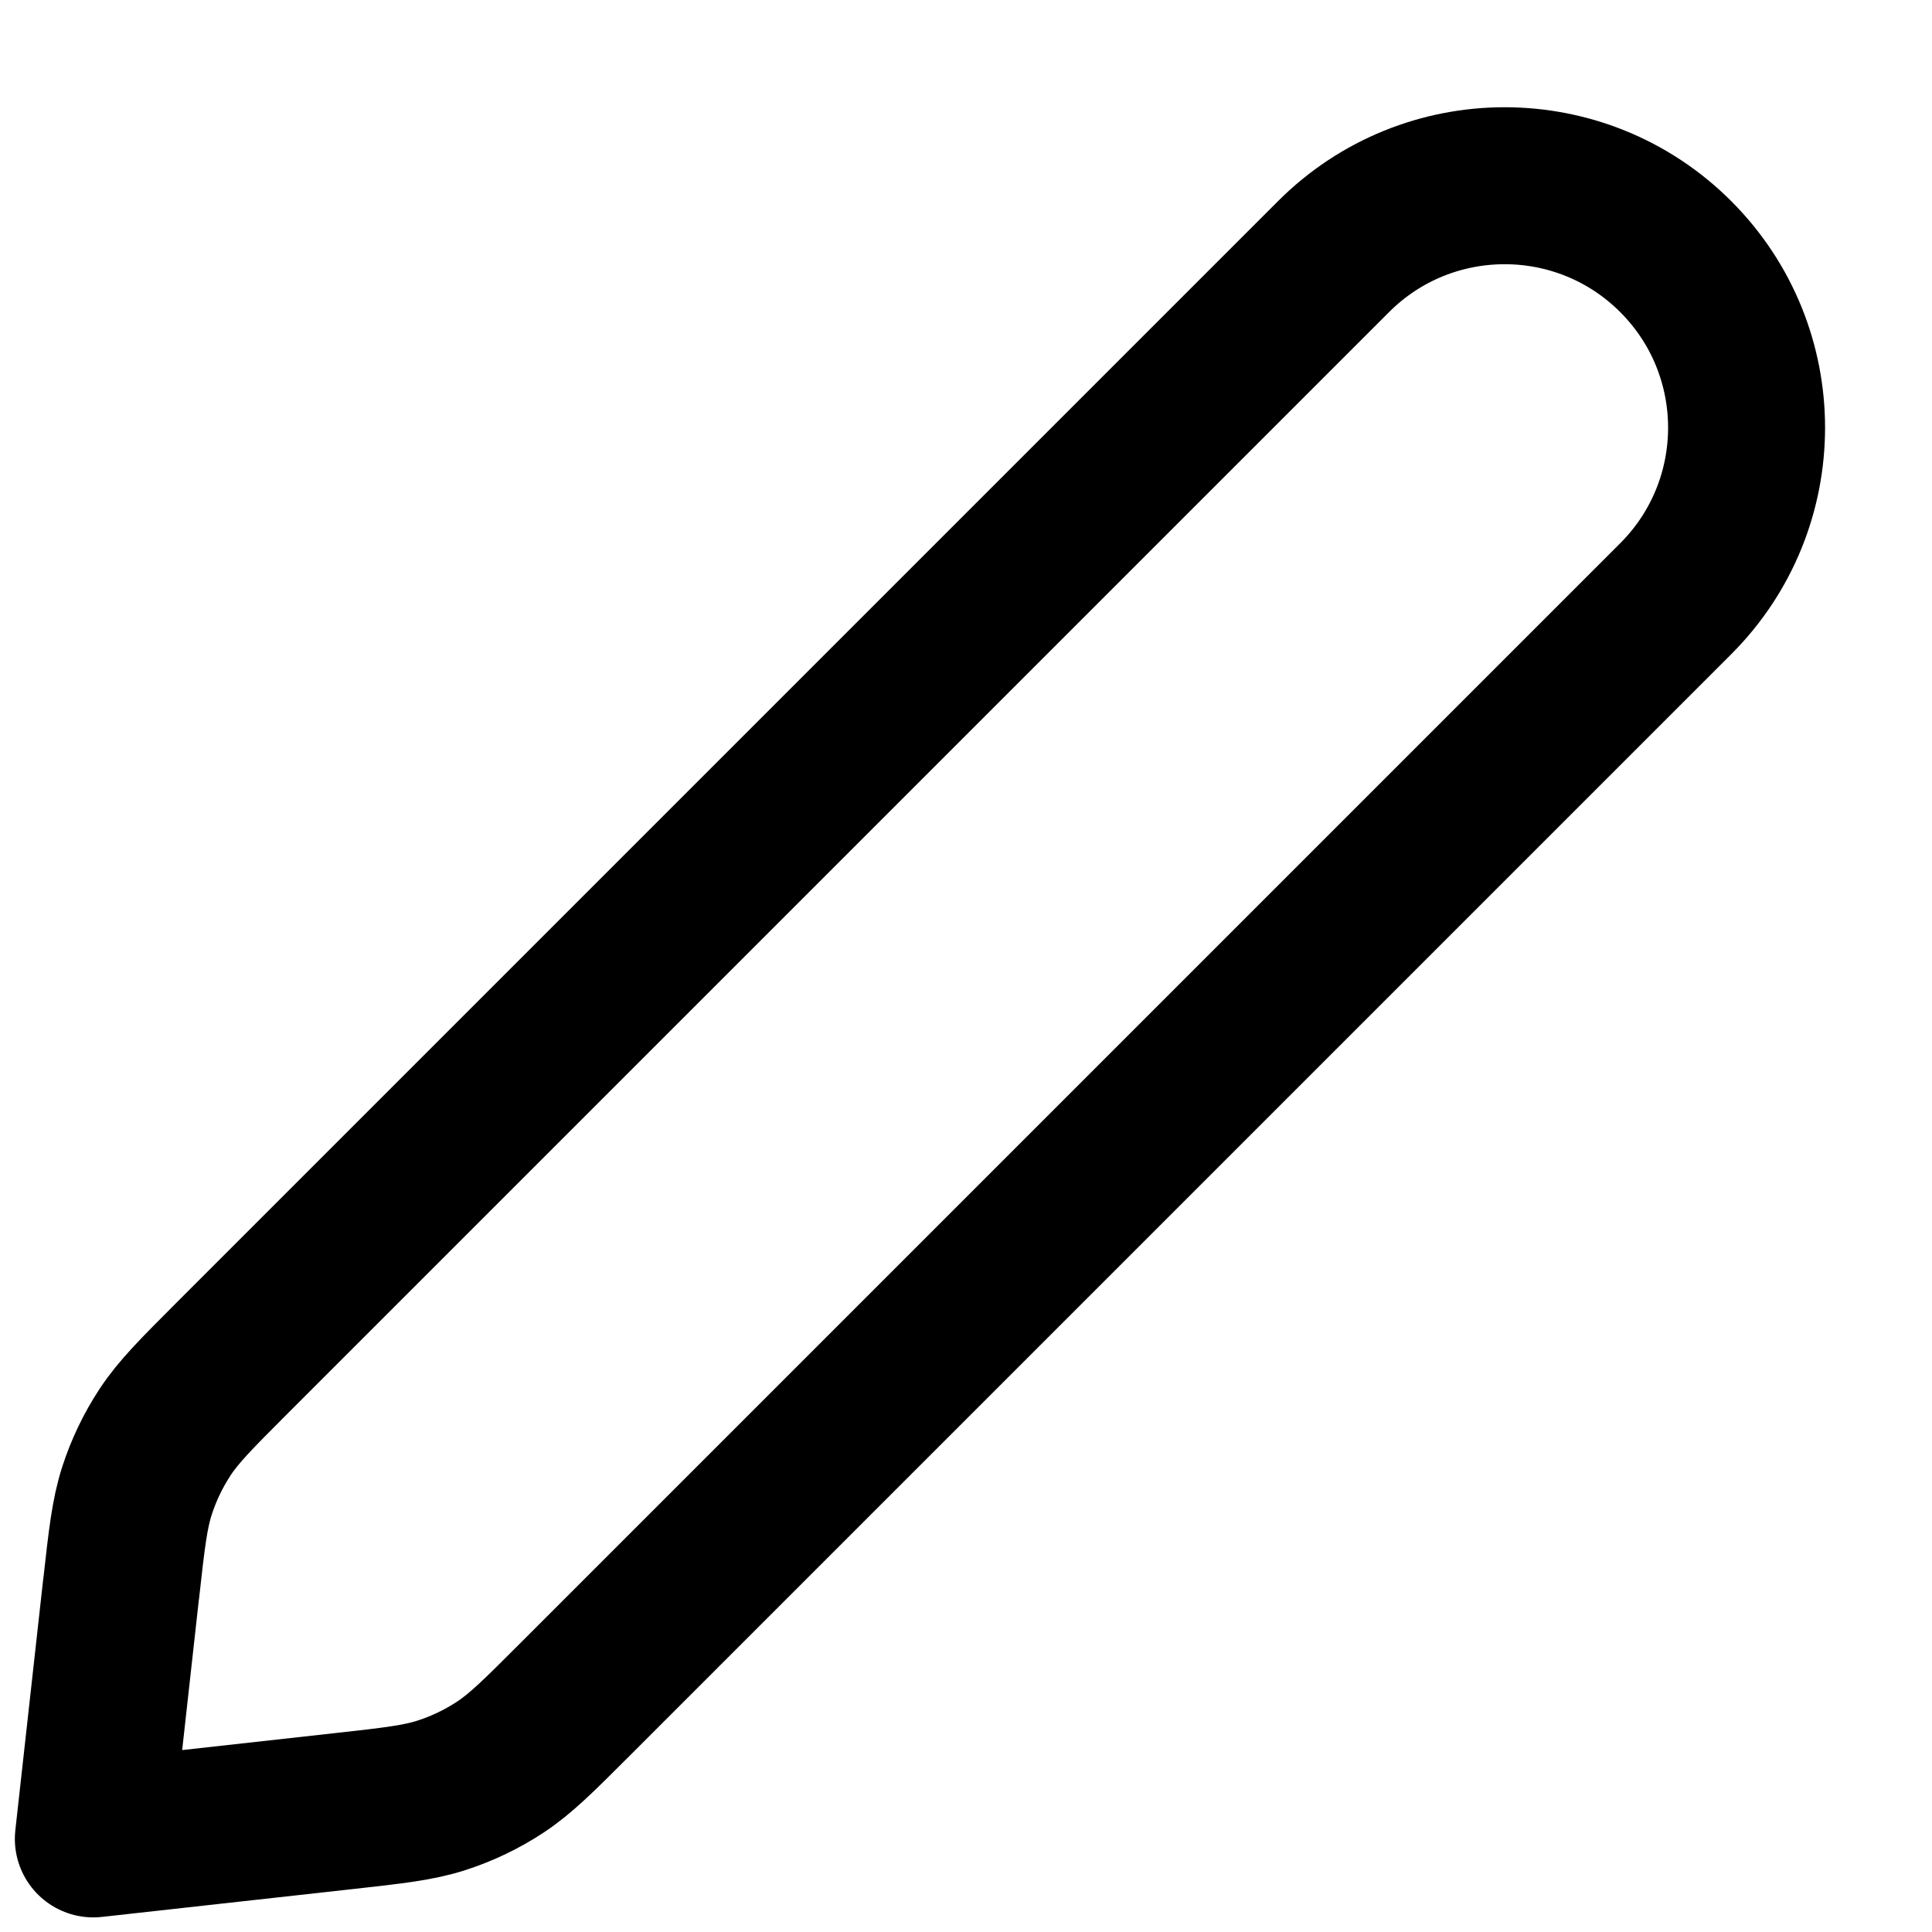
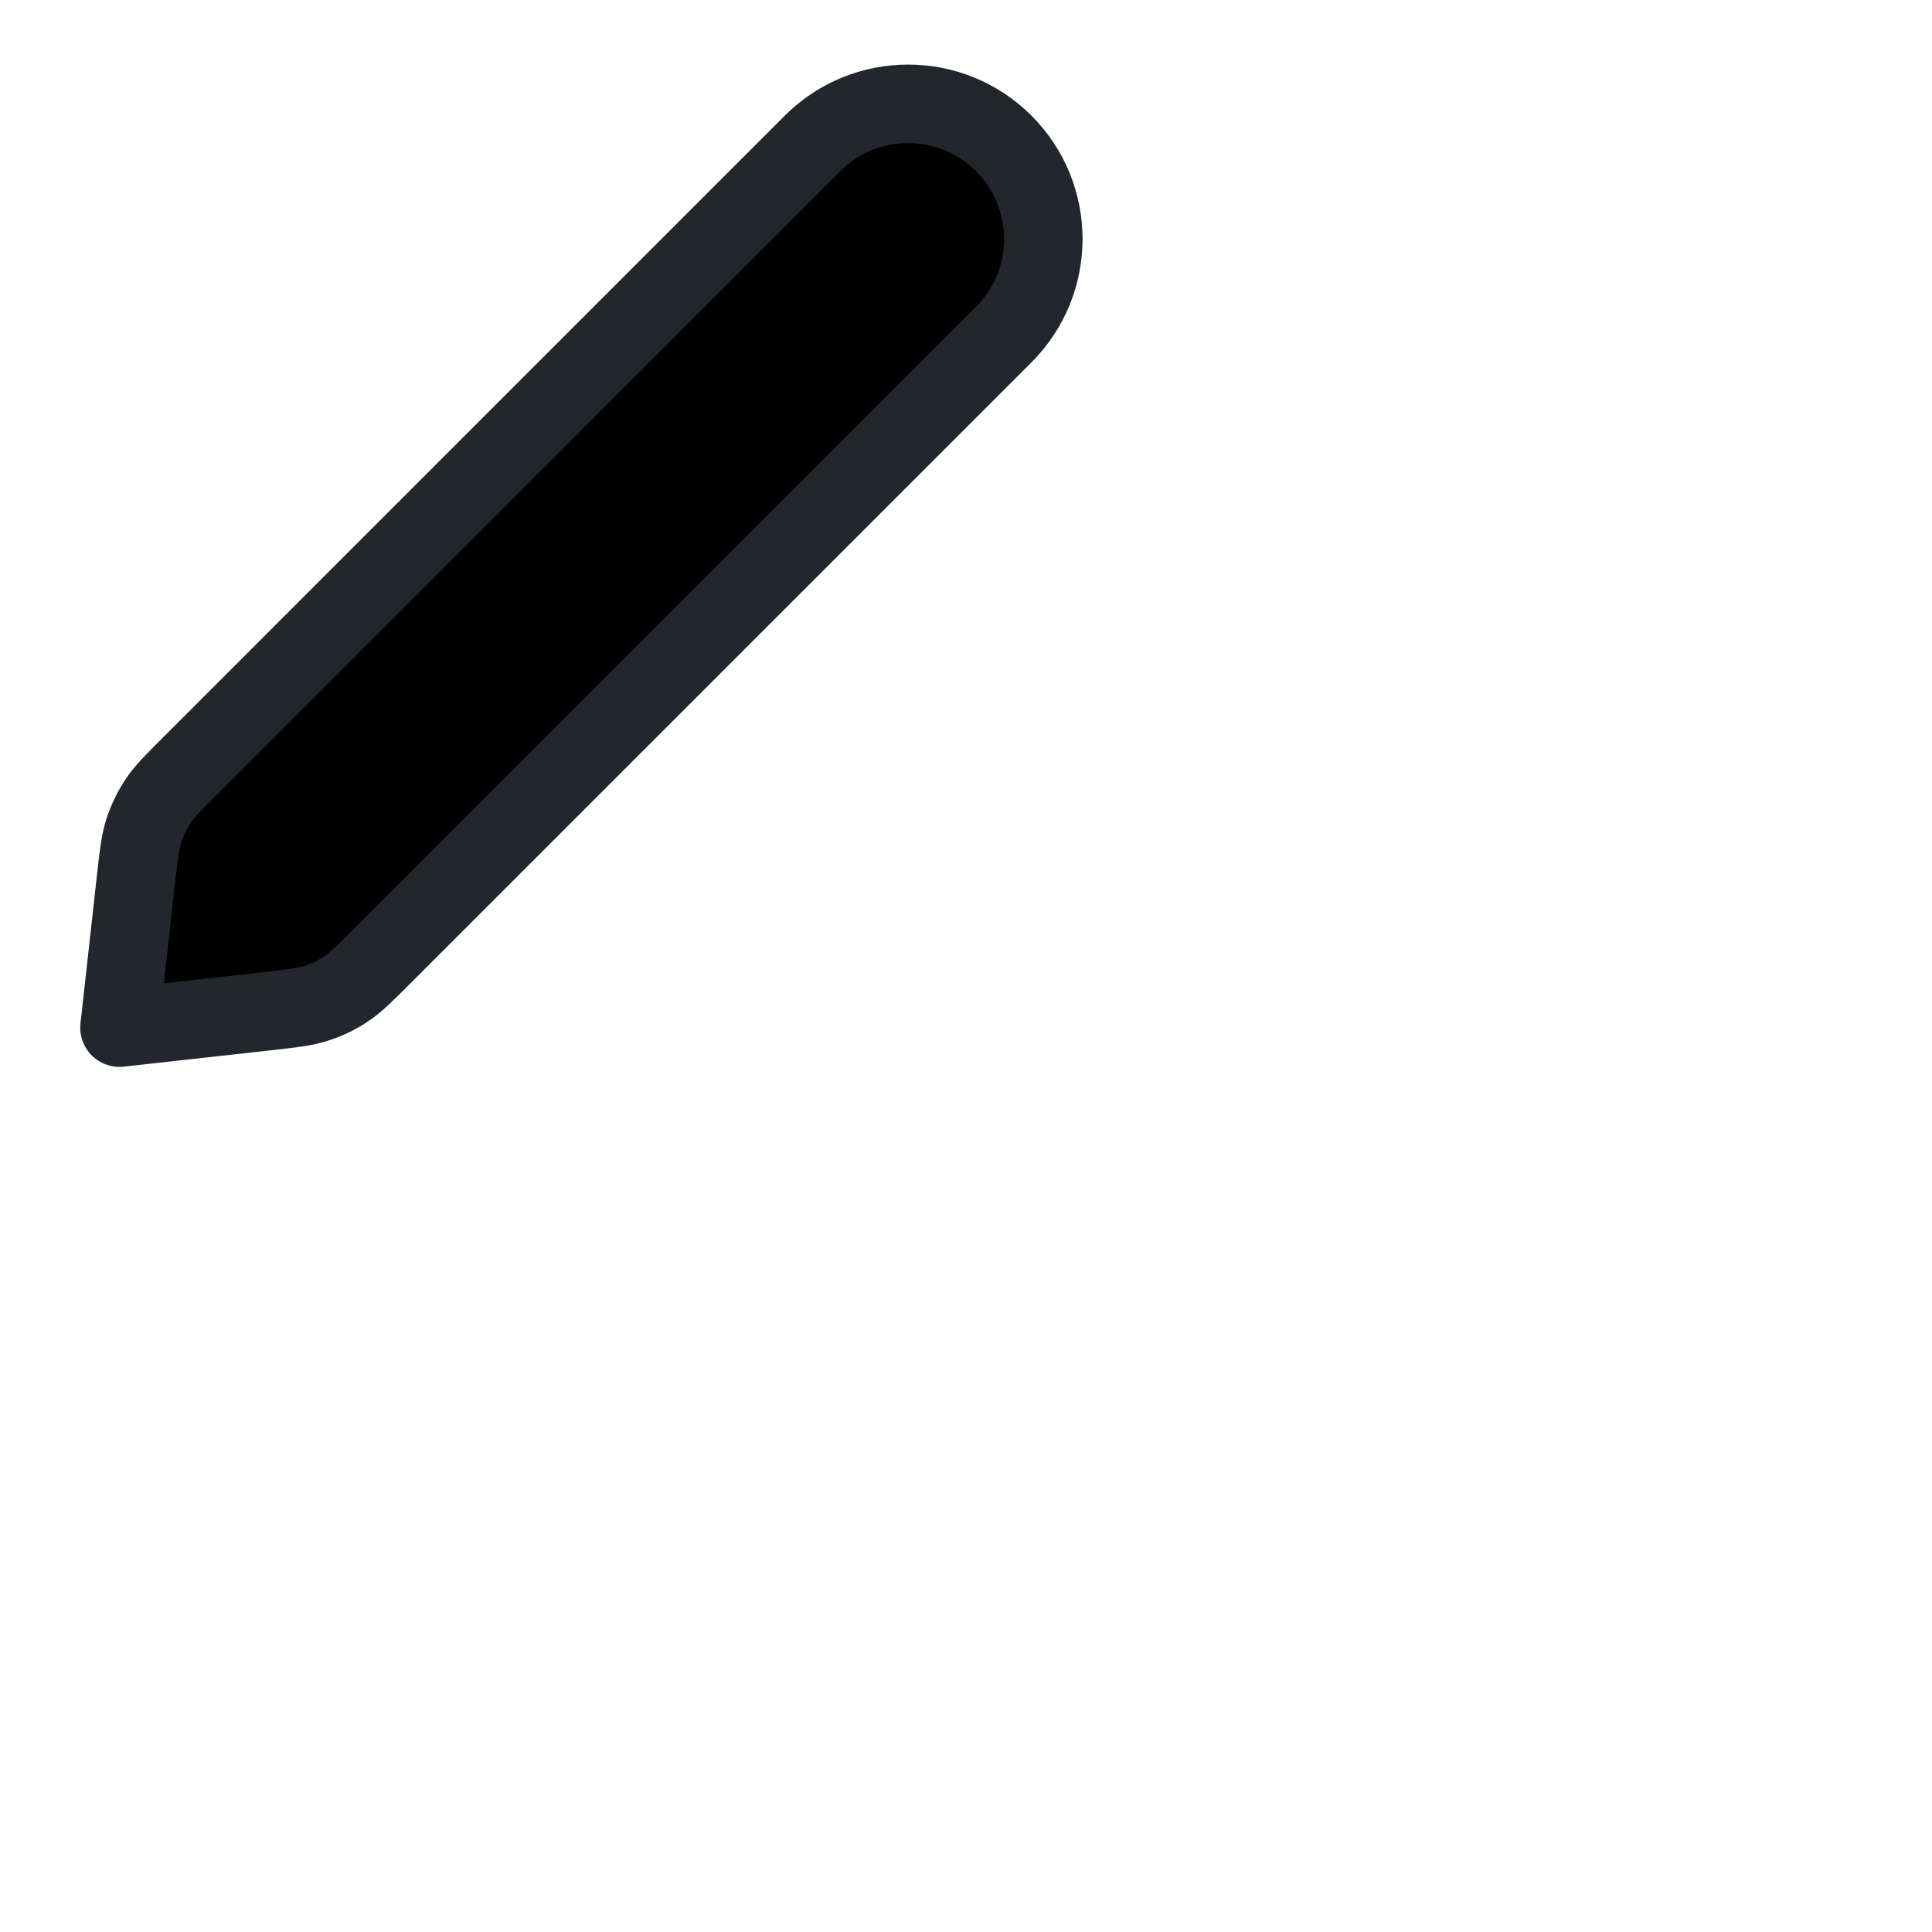
- <svg xmlns="http://www.w3.org/2000/svg" version="1.1" width="32" height="32" viewBox="0 0 32 32">
-   <path fill="none" stroke-linejoin="round" stroke-linecap="round" stroke-miterlimit="4" stroke-width="2.6" stroke="#000" d="M2.007 26.315c0.092-0.827 0.138-1.241 0.263-1.627 0.111-0.343 0.268-0.669 0.466-0.97 0.224-0.339 0.518-0.633 1.106-1.222l18.246-18.246c1.565-1.565 4.102-1.565 5.667 0v0c1.565 1.565 1.565 4.102 0 5.667l-18.246 18.246c-0.588 0.588-0.883 0.882-1.222 1.106-0.301 0.198-0.627 0.355-0.97 0.466-0.386 0.125-0.8 0.171-1.627 0.263l-4.144 0.46 0.46-4.144z" />
+ <svg xmlns="http://www.w3.org/2000/svg" version="1.1" width="12" height="12" viewBox="0 0 32 32">
+   <path d="M2.251 14.574C2.297 14.161 2.32 13.954 2.382 13.761C2.438 13.589 2.516 13.426 2.615 13.275C2.727 13.106 2.874 12.959 3.169 12.665L13.458 2.375C14.333 1.501 15.75 1.501 16.625 2.375V2.375C17.499 3.249 17.499 4.667 16.625 5.542L6.335 15.831C6.041 16.125 5.894 16.273 5.724 16.384C5.574 16.484 5.411 16.562 5.239 16.617C5.046 16.68 4.839 16.703 4.426 16.749L1.979 17.021L2.251 14.574Z" stroke="#23262A" stroke-width="1.3" stroke-linecap="round" stroke-linejoin="round" />
</svg>
